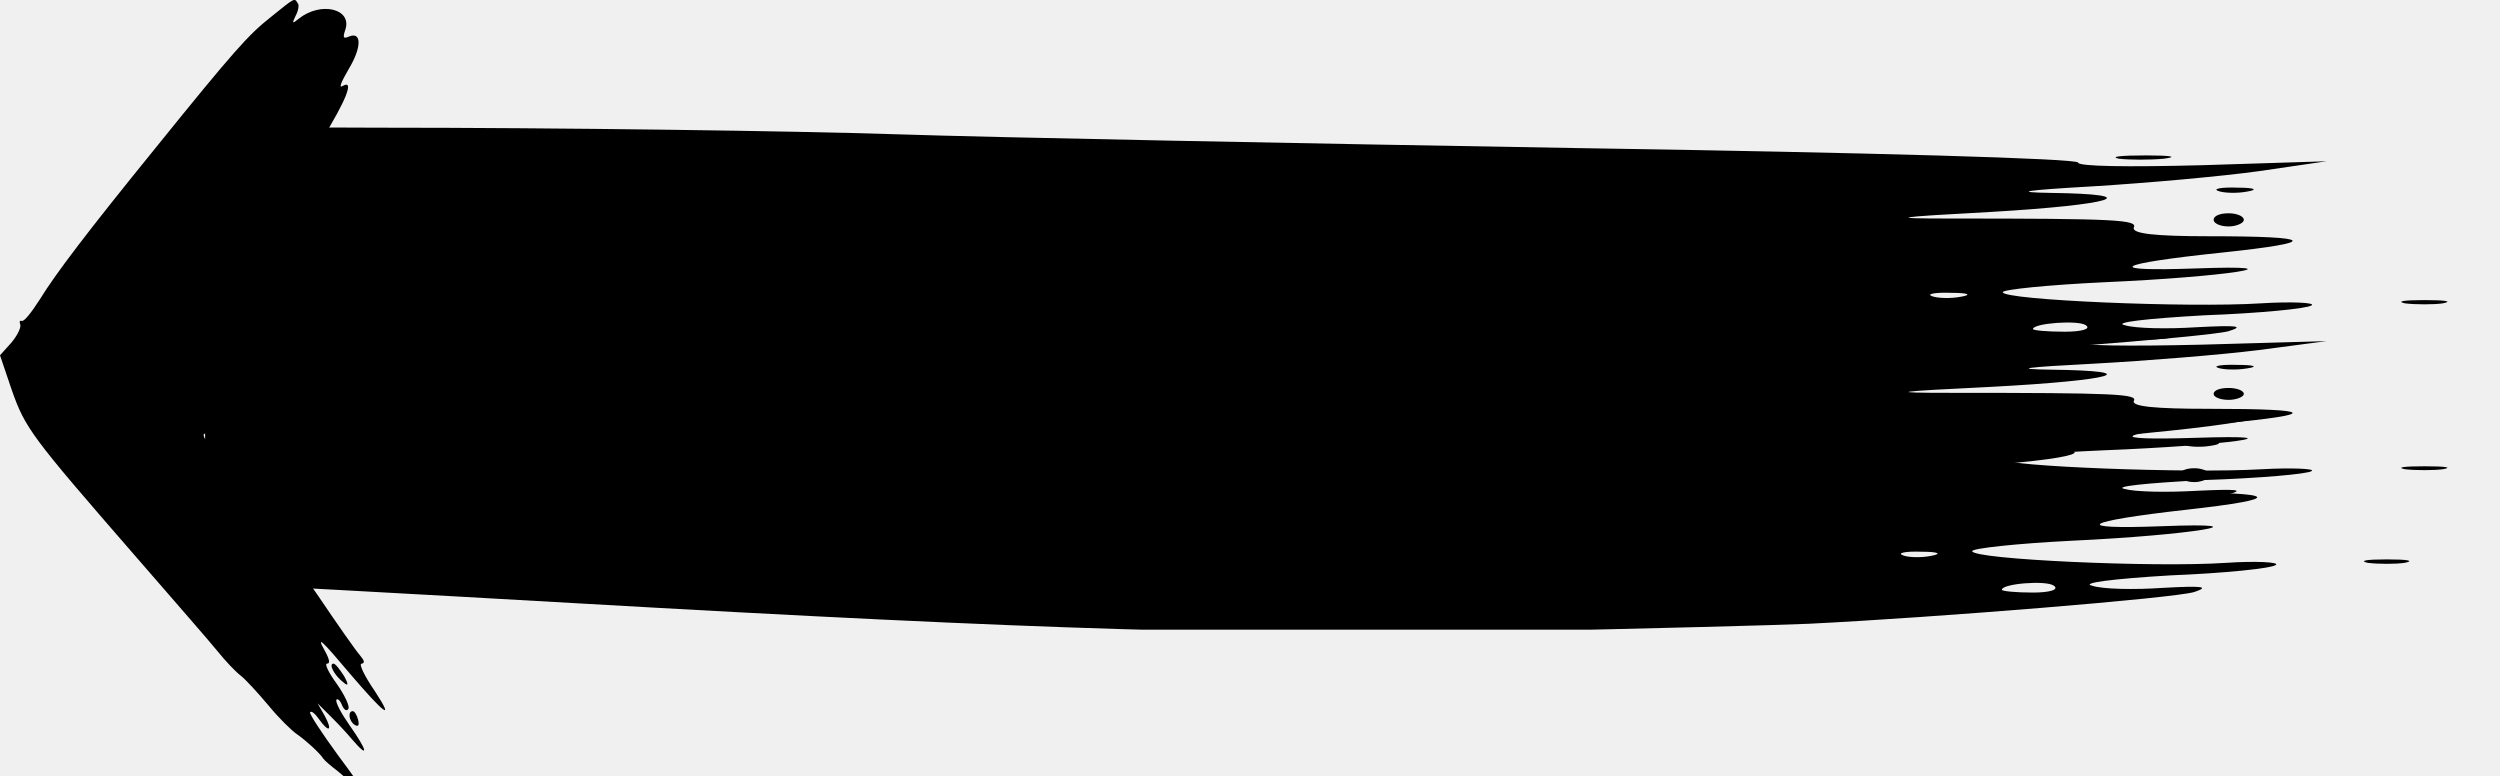
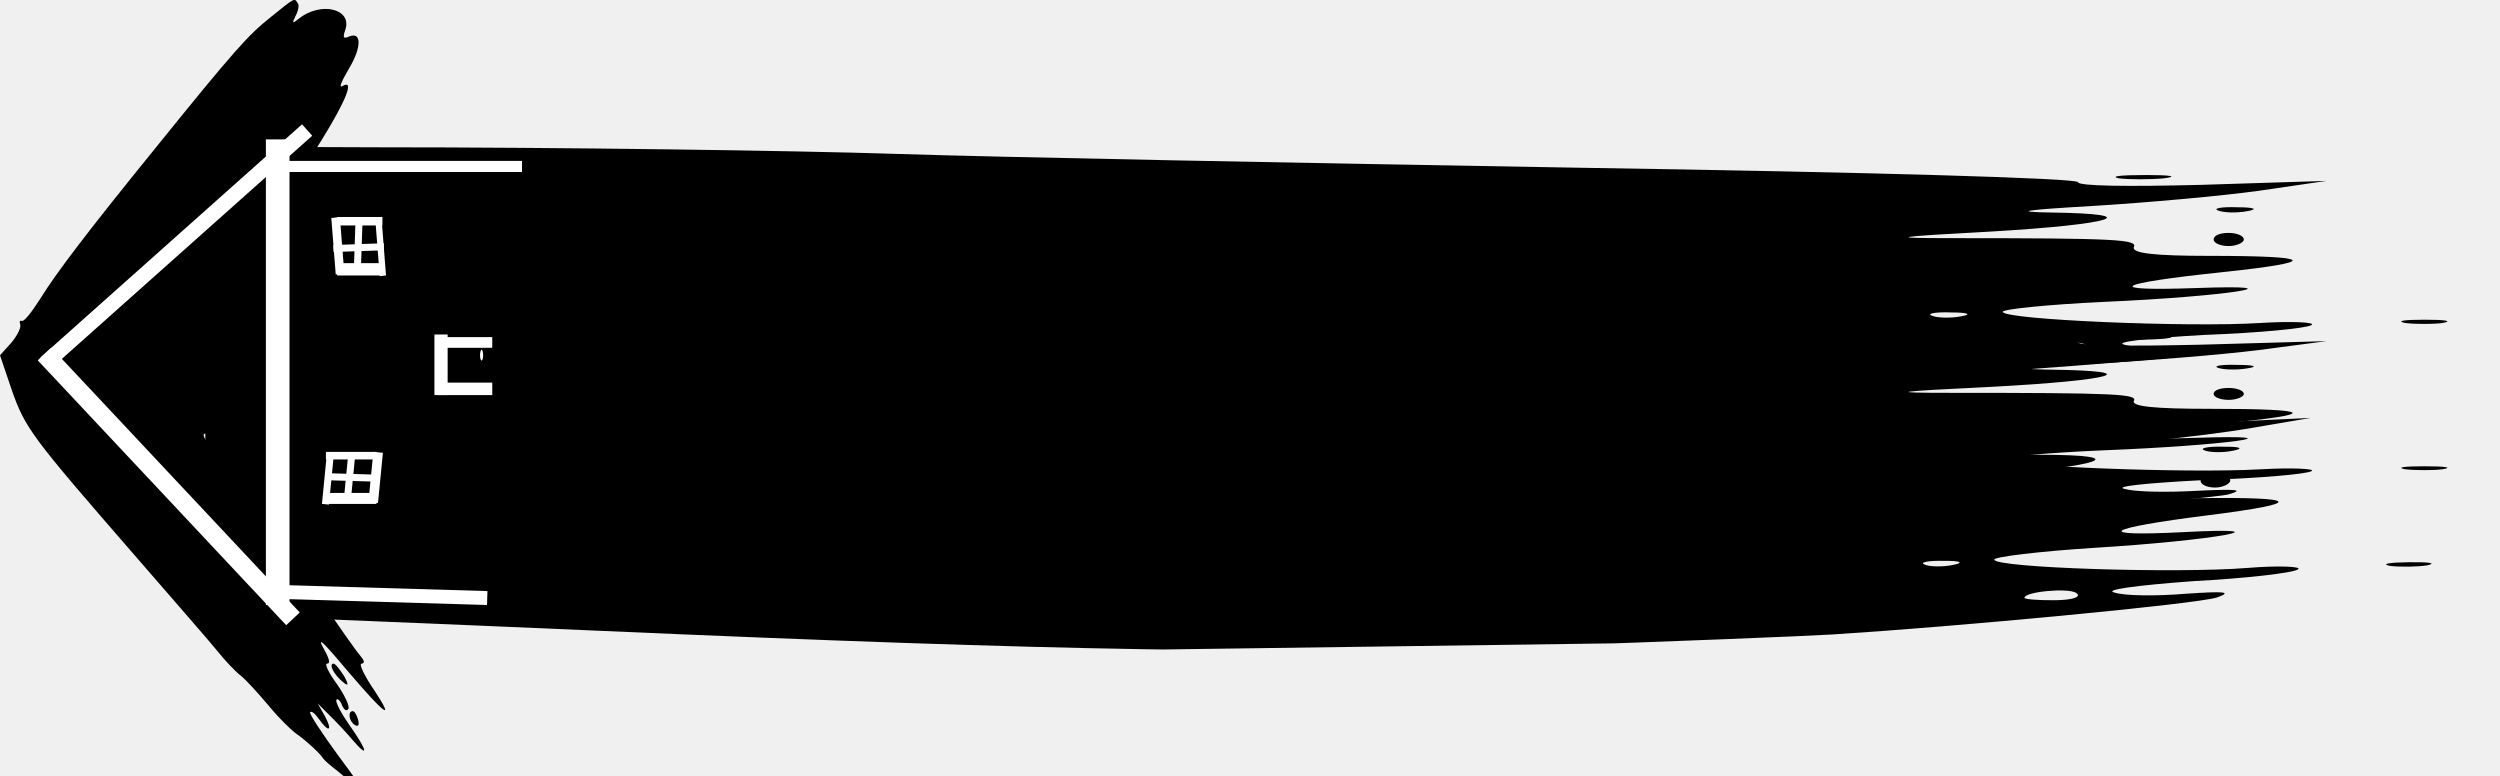
<svg xmlns="http://www.w3.org/2000/svg" id="Layer_1" version="1.1" viewBox="0 0 486.78 151">
  <defs>
    <style>
      .st0 {
        fill: none;
      }

      .st1 {
        clip-path: url(#clippath-1);
      }

      .st2 {
        clip-path: url(#clippath-2);
      }

      .st3 {
+         fill: #fff;
+       }
+ 
+       .st4 {
        clip-path: url(#clippath);
      }
    </style>
    <clipPath id="clippath">
      <rect class="st0" x="39.98" y="53.34" width="486.02" height="49.22" />
    </clipPath>
    <clipPath id="clippath-1">
-       <rect class="st0" x="39.98" y="16.91" width="486.02" height="54.56" />
+       <rect class="st0" x="39.98" y="20.73" width="486.02" height="54.56" />
    </clipPath>
    <clipPath id="clippath-2">
-       <rect class="st0" x="39.98" y="65.35" width="477.78" height="57.25" />
+       <rect class="st0" x="44.1" y="68.43" width="477.78" height="57.25" transform="translate(-1.3 3.87) rotate(-.78)" />
    </clipPath>
  </defs>
-   <path d="M58,.65c.29.35.07,1.5-.44,2.43-.73,1.5-.66,1.61.59.58,4.31-3.46,10.53-1.96,9.07,2.19-.51,1.5-.36,1.74.73,1.27,2.49-1.05,2.49,2.08,0,6.23-1.61,2.77-2.05,3.93-1.17,3.35,4.68-2.54-7.97,18.02-21.43,35l-1.83,2.19,16.46.23c9,0,20.33.58,25.23,1.16,4.83.58,19.75,1.61,33.06,2.43,14.41.81,24.35,1.85,24.35,2.54s2.41.81,6,.47l6.07-.69-3.29,1.74c-1.83.92-5.41,2.08-8.05,2.66-3.36.69-3.95,1.05-2.05,1.16,4.68.23,3.07,2.08-2.93,3.35-4.75.92-5.05,1.16-1.97,1.16,8.12,0,9.14.23,8.92,1.61-.07,1.05,1.02,1.5,3.66,1.5,5.19,0,5.41,1.05.59,2.88-5.19,1.96-5.78,3.35-1.24,2.77,5.34-.69,1.46,1.5-4.46,2.43-2.71.47-4.9,1.27-4.9,1.74,0,1.39,9,2.77,12.51,1.96,1.54-.35,2.71-.11,2.49.35-.22.58-2.56,1.39-5.19,1.74-2.85.58-4.46,1.27-3.88,1.74.51.58,2.05.69,3.51.35,1.9-.35,2.34-.23,1.54.69-1.02,1.05-12.8,4.27-19.01,5.31-1.39.23-7.97.81-14.55,1.27-12.95.81-23.33-.23-46.51-4.74-7.68-1.5-15.94-3-18.5-3.46-2.49-.47-4.54-1.16-4.54-1.61s-1.17-.58-2.63-.35c-1.54.35-2.49.11-2.27-.58.22-.58-.44-1.16-1.46-1.27-1.54-.23-1.1.69,2.78,5.65,2.56,3.24,5.49,7.17,6.51,8.66s2.63,3.82,3.66,5.2c1.02,1.27,4.9,6.81,8.63,12.24,3.66,5.43,7.31,10.63,8.05,11.44.88,1.05.95,1.5.29,1.61-.59,0,.59,2.43,2.56,5.31,4.02,6.12,1.9,4.51-4.9-3.46-5.34-6.35-6.58-7.51-4.83-4.4.95,1.74,1.1,2.54.44,2.54-.51,0,.29,1.74,1.9,3.93,1.54,2.19,2.56,4.4,2.27,4.85-.29.58-.88.23-1.24-.69s-.88-1.39-1.1-1.05c-.22.47.95,2.66,2.56,4.96,3.51,4.96,3.88,6.7.51,2.77-1.24-1.5-3.36-3.7-4.54-4.85l-2.19-2.19,1.39,2.43c1.61,3,.8,3.35-1.17.58-.73-1.05-1.46-1.61-1.68-1.27-.22.23,2.27,4.04,5.49,8.44,5.63,7.51,7.68,11.1,4.17,7.04-.88-1.05-2.78-2.77-4.17-3.93-1.39-1.05-2.71-2.19-2.93-2.54-.66-1.05-3.29-3.46-5.12-4.74-1.02-.69-3.51-3.12-5.49-5.54-2.05-2.43-4.46-5.09-5.49-5.89s-3-2.88-4.39-4.62-8.85-10.28-16.46-19.05C6.14,85.01,4.9,83.4,2.27,75.88l-2.27-6.7,2.19-2.43c1.17-1.39,1.97-3,1.75-3.58s-.07-.81.29-.69c.44.23,1.97-1.74,3.58-4.27,3.07-4.96,8.92-12.71,22.52-29.46C45.63,9.81,48.34,6.8,52.72,3.33c4.75-3.82,4.61-3.82,5.26-2.66v-.03s.01,0,.01,0ZM135.53,83.71c.22.35.88.47,1.39.11.59-.35.36-.69-.44-.69-.8-.11-1.24.23-.95.58h0ZM140.43,89.49c0,.23.66.47,1.54.47.8,0,1.32-.47,1.02-1.16-.36-.92-2.56-.35-2.56.69h0ZM146.79,59.56c-.66.23-1.68.23-2.19,0-.44-.35.07-.58,1.32-.58,1.17,0,1.61.23.88.58h0ZM150.82,65.35c-.51.35-1.17.23-1.39-.11-.29-.35.15-.69.95-.58.8,0,1.02.35.44.69h0ZM150.67,70.31c0,.58-.36,1.16-.73,1.16-.44,0-.73-.58-.73-1.16,0-.69.29-1.16.73-1.16.36,0,.73.47.73,1.16ZM160.32,84.98c-.44.23-1.32.23-1.83,0-.44-.35-.07-.58.95-.58s1.39.23.88.58ZM67,131.64c.93,1.7.85,2.08-.22,1.16-1.75-1.39-2.85-3.58-1.83-3.58.36,0,1.24,1.16,2.05,2.43h0ZM69.71,140.08c.29,1.16.07,1.5-.66,1.05-1.1-.69-1.39-2.66-.36-2.66.36,0,.8.81,1.02,1.61h0Z" />
-   <g class="st3">
+   <path d="M58,.65c.29.35.07,1.5-.44,2.43-.73,1.5-.66,1.61.59.58,4.31-3.46,10.53-1.96,9.07,2.19-.51,1.5-.36,1.74.73,1.27,2.49-1.05,2.49,2.08,0,6.23-1.61,2.77-2.05,3.93-1.17,3.35,4.68-2.54-7.97,18.02-21.43,35l-1.83,2.19,16.46.23c9,0,20.33.58,25.23,1.16,4.83.58,19.75,1.61,33.06,2.43,14.41.81,24.35,1.85,24.35,2.54s2.41.81,6,.47l6.07-.69-3.29,1.74c-1.83.92-5.41,2.08-8.05,2.66-3.36.69-3.95,1.05-2.05,1.16,4.68.23,3.07,2.08-2.93,3.35-4.75.92-5.05,1.16-1.97,1.16,8.12,0,9.14.23,8.92,1.61-.07,1.05,1.02,1.5,3.66,1.5,5.19,0,5.41,1.05.59,2.88-5.19,1.96-5.78,3.35-1.24,2.77,5.34-.69,1.46,1.5-4.46,2.43-2.71.47-4.9,1.27-4.9,1.74,0,1.39,9,2.77,12.51,1.96,1.54-.35,2.71-.11,2.49.35-.22.58-2.56,1.39-5.19,1.74-2.85.58-4.46,1.27-3.88,1.74.51.58,2.05.69,3.51.35,1.9-.35,2.34-.23,1.54.69-1.02,1.05-12.8,4.27-19.01,5.31-1.39.23-7.97.81-14.55,1.27-12.95.81-23.33-.23-46.51-4.74-7.68-1.5-15.94-3-18.5-3.46-2.49-.47-4.54-1.16-4.54-1.61s-1.17-.58-2.63-.35c-1.54.35-2.49.11-2.27-.58.22-.58-.44-1.16-1.46-1.27-1.54-.23-1.1.69,2.78,5.65,2.56,3.24,5.49,7.17,6.51,8.66s2.63,3.82,3.66,5.2c1.02,1.27,4.9,6.81,8.63,12.24,3.66,5.43,7.31,10.63,8.05,11.44.88,1.05.95,1.5.29,1.61-.59,0,.59,2.43,2.56,5.31,4.02,6.12,1.9,4.51-4.9-3.46-5.34-6.35-6.58-7.51-4.83-4.4.95,1.74,1.1,2.54.44,2.54-.51,0,.29,1.74,1.9,3.93,1.54,2.19,2.56,4.4,2.27,4.85-.29.58-.88.23-1.24-.69s-.88-1.39-1.1-1.05c-.22.47.95,2.66,2.56,4.96,3.51,4.96,3.88,6.7.51,2.77-1.24-1.5-3.36-3.7-4.54-4.85l-2.19-2.19,1.39,2.43c1.61,3,.8,3.35-1.17.58-.73-1.05-1.46-1.61-1.68-1.27-.22.23,2.27,4.04,5.49,8.44,5.63,7.51,7.68,11.1,4.17,7.04-.88-1.05-2.78-2.77-4.17-3.93-1.39-1.05-2.71-2.19-2.93-2.54-.66-1.05-3.29-3.46-5.12-4.74-1.02-.69-3.51-3.12-5.49-5.54-2.05-2.43-4.46-5.09-5.49-5.89s-3-2.88-4.39-4.62-8.85-10.28-16.46-19.05C6.14,85.01,4.9,83.4,2.27,75.88l-2.27-6.7,2.19-2.43c1.17-1.39,1.97-3,1.75-3.58s-.07-.81.29-.69c.44.23,1.97-1.74,3.58-4.27,3.07-4.96,8.92-12.71,22.52-29.46C45.63,9.81,48.34,6.8,52.72,3.33c4.75-3.82,4.61-3.82,5.26-2.66v-.03h.02ZM135.53,83.71c.22.35.88.47,1.39.11.59-.35.36-.69-.44-.69-.8-.11-1.24.23-.95.58h0ZM140.43,89.49c0,.23.66.47,1.54.47.8,0,1.32-.47,1.02-1.16-.36-.92-2.56-.35-2.56.69h0ZM146.79,59.56c-.66.23-1.68.23-2.19,0-.44-.35.07-.58,1.32-.58,1.17,0,1.61.23.88.58h-.01ZM150.82,65.35c-.51.35-1.17.23-1.39-.11-.29-.35.15-.69.95-.58.8,0,1.02.35.44.69h0ZM150.67,70.31c0,.58-.36,1.16-.73,1.16-.44,0-.73-.58-.73-1.16,0-.69.29-1.16.73-1.16.36,0,.73.47.73,1.16ZM160.32,84.98c-.44.23-1.32.23-1.83,0-.44-.35-.07-.58.95-.58s1.39.23.88.58ZM67,131.64c.93,1.7.85,2.08-.22,1.16-1.75-1.39-2.85-3.58-1.83-3.58.36,0,1.24,1.16,2.05,2.43h0ZM69.71,140.08c.29,1.16.07,1.5-.66,1.05-1.1-.69-1.39-2.66-.36-2.66.36,0,.8.81,1.02,1.61h0Z" />
+   <g class="st4">
    <path d="M65.24,7.04c1.17.35.29,1.5-1.76,2.43-2.94,1.5-2.64,1.61,2.35.58,17.3-3.46,42.24-1.96,36.37,2.19-2.05,1.5-1.46,1.74,2.94,1.27,9.97-1.05,9.97,2.08,0,6.23-6.46,2.77-8.21,3.93-4.7,3.35,18.78-2.54-31.97,18.02-85.94,35l-7.33,2.19,66,.23c36.08,0,81.55.58,101.2,1.16,19.37.58,79.2,1.61,132.58,2.43,57.78.81,97.67,1.85,97.67,2.54s9.68.81,24.05.47l24.35-.69-13.21,1.74c-7.33.92-21.7,2.08-32.27,2.66-13.49.69-15.84,1.05-8.21,1.16,18.78.23,12.32,2.08-11.73,3.35-19.07.92-20.24,1.16-7.92,1.16,32.56,0,36.67.23,35.78,1.61-.29,1.05,4.11,1.5,14.67,1.5,20.83,0,21.7,1.05,2.35,2.88-20.83,1.96-23.18,3.35-4.98,2.77,21.41-.69,5.87,1.5-17.89,2.43-10.86.47-19.65,1.27-19.65,1.74,0,1.39,36.08,2.77,50.16,1.96,6.16-.35,10.86-.11,9.97.35-.87.58-10.27,1.39-20.83,1.74-11.44.58-17.89,1.27-15.54,1.74,2.05.58,8.21.69,14.08.35,7.62-.35,9.38-.23,6.16.69-4.11,1.05-51.34,4.27-76.26,5.31-5.57.23-31.97.81-58.37,1.27-51.92.81-93.58-.23-186.55-4.74-30.8-1.5-63.94-3-74.21-3.46-9.97-.47-18.19-1.16-18.19-1.61s-4.7-.58-10.56-.35c-6.16.35-9.97.11-9.1-.58.87-.58-1.76-1.16-5.87-1.27-6.16-.23-4.4.69,11.14,5.65,10.27,3.24,22,7.17,26.11,8.66s10.56,3.82,14.67,5.2c4.11,1.27,19.65,6.81,34.61,12.24,14.67,5.43,29.34,10.63,32.27,11.44,3.52,1.05,3.81,1.5,1.17,1.61-2.35,0,2.35,2.43,10.27,5.31,16.13,6.12,7.62,4.51-19.65-3.46-21.41-6.35-26.4-7.51-19.37-4.4,3.81,1.74,4.4,2.54,1.76,2.54-2.05,0,1.17,1.74,7.62,3.93,6.16,2.19,10.27,4.4,9.1,4.85-1.17.58-3.52.23-4.98-.69s-3.52-1.39-4.4-1.05c-.87.47,3.81,2.66,10.27,4.96,14.08,4.96,15.54,6.7,2.05,2.77-4.98-1.5-13.49-3.7-18.19-4.85l-8.8-2.19,5.57,2.43c6.46,3,3.22,3.35-4.7.58-2.94-1.05-5.87-1.61-6.75-1.27-.87.23,9.1,4.04,22,8.44,22.59,7.51,30.8,11.1,16.72,7.04-3.52-1.05-11.14-2.77-16.72-3.93-5.57-1.05-10.86-2.19-11.73-2.54-2.64-1.05-13.21-3.46-20.54-4.74-4.11-.69-14.08-3.12-22-5.54-8.21-2.43-17.89-5.09-22-5.89-4.11-.81-12.03-2.88-17.6-4.62-5.57-1.74-35.49-10.28-66-19.05-79.5-22.87-84.48-24.48-95.04-32l-9.1-6.7,8.8-2.43c4.7-1.39,7.92-3,7.03-3.58s-.29-.81,1.17-.69c1.76.23,7.92-1.74,14.37-4.27,12.32-4.96,35.78-12.71,90.34-29.46C15.63,16.2,26.48,13.19,44.07,9.73c19.07-3.82,18.48-3.82,21.11-2.66l.05-.03h0ZM376.18,90.1c.87.35,3.52.47,5.57.11,2.35-.35,1.46-.69-1.76-.69-3.22-.11-4.98.23-3.81.58h0ZM395.84,95.88c0,.23,2.64.47,6.16.47,3.22,0,5.29-.47,4.11-1.16-1.46-.92-10.27-.35-10.27.69h0ZM421.35,65.96c-2.64.23-6.75.23-8.8,0-1.76-.35.29-.58,5.29-.58,4.7,0,6.46.23,3.52.58h-.01ZM437.49,71.74c-2.05.35-4.7.23-5.57-.11-1.17-.35.59-.69,3.81-.58,3.22,0,4.11.35,1.76.69h0ZM436.9,76.7c0,.58-1.46,1.16-2.94,1.16-1.76,0-2.94-.58-2.94-1.16,0-.69,1.17-1.16,2.94-1.16,1.46,0,2.94.47,2.94,1.16ZM475.62,91.37c-1.76.23-5.29.23-7.33,0-1.76-.35-.29-.58,3.81-.58s5.57.23,3.52.58ZM101.32,138.03c3.71,1.7,3.43,2.08-.87,1.16-7.03-1.39-11.44-3.58-7.33-3.58,1.46,0,4.98,1.16,8.21,2.43h0ZM112.18,146.47c1.17,1.16.29,1.5-2.64,1.05-4.4-.69-5.57-2.66-1.46-2.66,1.46,0,3.22.81,4.11,1.61h-.01Z" />
  </g>
  <g class="st1">
-     <path d="M65.24-34.4c1.17.39.29,1.66-1.76,2.69-2.94,1.66-2.64,1.79,2.35.64,17.3-3.84,42.24-2.18,36.37,2.43-2.05,1.66-1.46,1.93,2.94,1.41,9.97-1.16,9.97,2.3,0,6.91-6.46,3.07-8.21,4.36-4.7,3.71,18.78-2.82-31.97,19.98-85.94,38.79l-7.33,2.43,66,.25c36.08,0,81.55.64,101.2,1.28,19.37.64,79.2,1.79,132.58,2.69,57.78.89,97.67,2.05,97.67,2.82s9.68.89,24.05.52l24.35-.77-13.21,1.93c-7.33,1.02-21.7,2.3-32.27,2.95-13.49.77-15.84,1.16-8.21,1.28,18.78.25,12.32,2.3-11.73,3.71-19.07,1.02-20.24,1.28-7.92,1.28,32.56,0,36.67.25,35.78,1.79-.29,1.16,4.11,1.66,14.67,1.66,20.83,0,21.7,1.16,2.35,3.2-20.83,2.18-23.18,3.71-4.98,3.07,21.41-.77,5.87,1.66-17.89,2.69-10.86.52-19.65,1.41-19.65,1.93,0,1.54,36.08,3.07,50.16,2.18,6.16-.39,10.86-.13,9.97.39-.87.64-10.27,1.54-20.83,1.93-11.44.64-17.89,1.41-15.54,1.93,2.05.64,8.21.77,14.08.39,7.62-.39,9.38-.25,6.16.77-4.11,1.16-51.34,4.73-76.26,5.89-5.57.25-31.97.89-58.37,1.41-51.92.89-93.58-.25-186.55-5.25-30.8-1.66-63.94-3.32-74.21-3.84-9.97-.52-18.19-1.28-18.19-1.79s-4.7-.64-10.56-.39c-6.16.39-9.97.13-9.1-.64.87-.64-1.76-1.28-5.87-1.41-6.16-.25-4.4.77,11.14,6.27,10.27,3.59,22,7.94,26.11,9.6s10.56,4.23,14.67,5.77c4.11,1.41,19.65,7.55,34.61,13.57,14.67,6.02,29.34,11.78,32.27,12.68,3.52,1.16,3.81,1.66,1.17,1.79-2.35,0,2.35,2.69,10.27,5.89,16.13,6.78,7.62,5-19.65-3.84-21.41-7.03-26.4-8.32-19.37-4.87,3.81,1.93,4.4,2.82,1.76,2.82-2.05,0,1.17,1.93,7.62,4.36,6.16,2.43,10.27,4.87,9.1,5.37-1.17.64-3.52.25-4.98-.77s-3.52-1.54-4.4-1.16c-.87.52,3.81,2.95,10.27,5.5,14.08,5.5,15.54,7.43,2.05,3.07-4.98-1.66-13.49-4.1-18.19-5.37l-8.8-2.43,5.57,2.69c6.46,3.32,3.22,3.71-4.7.64-2.94-1.16-5.87-1.79-6.75-1.41-.87.25,9.1,4.48,22,9.35,22.59,8.32,30.8,12.3,16.72,7.8-3.52-1.16-11.14-3.07-16.72-4.36-5.57-1.16-10.86-2.43-11.73-2.82-2.64-1.16-13.21-3.84-20.54-5.25-4.11-.77-14.08-3.46-22-6.14-8.21-2.69-17.89-5.64-22-6.53-4.11-.89-12.03-3.2-17.6-5.12-5.57-1.93-35.49-11.39-66-21.12-79.5-25.35-84.48-27.14-95.04-35.47l-9.1-7.43,8.8-2.69c4.7-1.54,7.92-3.32,7.03-3.96s-.29-.89,1.17-.77c1.76.25,7.92-1.93,14.37-4.73,12.32-5.5,35.78-14.09,90.34-32.65C15.63-24.25,26.48-27.59,44.07-31.43c19.07-4.23,18.48-4.23,21.11-2.95,0,0,.05-.03.05-.03ZM376.18,57.66c.87.39,3.52.52,5.57.13,2.35-.39,1.46-.77-1.76-.77-3.22-.13-4.98.25-3.81.64h0ZM395.84,64.07c0,.25,2.64.52,6.16.52,3.22,0,5.29-.52,4.11-1.28-1.46-1.02-10.27-.39-10.27.77h0ZM421.35,30.9c-2.64.25-6.75.25-8.8,0-1.76-.39.29-.64,5.29-.64,4.7,0,6.46.25,3.52.64h-.01ZM437.49,37.31c-2.05.39-4.7.25-5.57-.13-1.17-.39.59-.77,3.81-.64,3.22,0,4.11.39,1.76.77h0ZM436.9,42.81c0,.64-1.46,1.28-2.94,1.28-1.76,0-2.94-.64-2.94-1.28,0-.77,1.17-1.28,2.94-1.28,1.46,0,2.94.52,2.94,1.28ZM475.62,59.07c-1.76.25-5.29.25-7.33,0-1.76-.39-.29-.64,3.81-.64s5.57.25,3.52.64ZM101.32,110.79c3.71,1.88,3.43,2.3-.87,1.28-7.03-1.54-11.44-3.96-7.33-3.96,1.46,0,4.98,1.28,8.21,2.69h0v-.02ZM112.18,120.15c1.17,1.28.29,1.66-2.64,1.16-4.4-.77-5.57-2.95-1.46-2.95,1.46,0,3.22.89,4.11,1.79h-.01Z" />
+     <path d="M65.24-30.58c1.17.39.29,1.66-1.76,2.69-2.94,1.66-2.64,1.79,2.35.64,17.3-3.84,42.24-2.18,36.37,2.43-2.05,1.66-1.46,1.93,2.94,1.41,9.97-1.16,9.97,2.3,0,6.91-6.46,3.07-8.21,4.36-4.7,3.71,18.78-2.82-31.97,19.98-85.94,38.79l-7.33,2.43,66,.25c36.08,0,81.55.64,101.2,1.28,19.37.64,79.2,1.79,132.58,2.69,57.78.89,97.67,2.05,97.67,2.82s9.68.89,24.05.52l24.35-.77-13.21,1.93c-7.33,1.02-21.7,2.3-32.27,2.95-13.49.77-15.84,1.16-8.21,1.28,18.78.25,12.32,2.3-11.73,3.71-19.07,1.02-20.24,1.28-7.92,1.28,32.56,0,36.67.25,35.78,1.79-.29,1.16,4.11,1.66,14.67,1.66,20.83,0,21.7,1.16,2.35,3.2-20.83,2.18-23.18,3.71-4.98,3.07,21.41-.77,5.87,1.66-17.89,2.69-10.86.52-19.65,1.41-19.65,1.93,0,1.54,36.08,3.07,50.16,2.18,6.16-.39,10.86-.13,9.97.39-.87.64-10.27,1.54-20.83,1.93-11.44.64-17.89,1.41-15.54,1.93,2.05.64,8.21.77,14.08.39,7.62-.39,9.38-.25,6.16.77-4.11,1.16-51.34,4.73-76.26,5.89-5.57.25-31.97.89-58.37,1.41-51.92.89-93.58-.25-186.55-5.25-30.8-1.66-63.94-3.32-74.21-3.84-9.97-.52-18.19-1.28-18.19-1.79s-4.7-.64-10.56-.39c-6.16.39-9.97.13-9.1-.64.87-.64-1.76-1.28-5.87-1.41-6.16-.25-4.4.77,11.14,6.27,10.27,3.59,22,7.94,26.11,9.6s10.56,4.23,14.67,5.77c4.11,1.41,19.65,7.55,34.61,13.57,14.67,6.02,29.34,11.78,32.27,12.68,3.52,1.16,3.81,1.66,1.17,1.79-2.35,0,2.35,2.69,10.27,5.89,16.13,6.78,7.62,5-19.65-3.84-21.41-7.03-26.4-8.32-19.37-4.87,3.81,1.93,4.4,2.82,1.76,2.82-2.05,0,1.17,1.93,7.62,4.36,6.16,2.43,10.27,4.87,9.1,5.37-1.17.64-3.52.25-4.98-.77s-3.52-1.54-4.4-1.16c-.87.52,3.81,2.95,10.27,5.5,14.08,5.5,15.54,7.43,2.05,3.07-4.98-1.66-13.49-4.1-18.19-5.37l-8.8-2.43,5.57,2.69c6.46,3.32,3.22,3.71-4.7.64-2.94-1.16-5.87-1.79-6.75-1.41-.87.25,9.1,4.48,22,9.35,22.59,8.32,30.8,12.3,16.72,7.8-3.52-1.16-11.14-3.07-16.72-4.36-5.57-1.16-10.86-2.43-11.73-2.82-2.64-1.16-13.21-3.84-20.54-5.25-4.11-.77-14.08-3.46-22-6.14-8.21-2.69-17.89-5.64-22-6.53s-12.03-3.2-17.6-5.12c-5.57-1.93-35.49-11.39-66-21.12-79.5-25.35-84.48-27.14-95.04-35.47l-9.1-7.43,8.8-2.69c4.7-1.54,7.92-3.32,7.03-3.96s-.29-.89,1.17-.77c1.76.25,7.92-1.93,14.37-4.73,12.32-5.5,35.78-14.09,90.34-32.65C15.63-20.43,26.48-23.77,44.07-27.61c19.07-4.23,18.48-4.23,21.11-2.95l.05-.03h0ZM376.18,61.48c.87.39,3.52.52,5.57.13,2.35-.39,1.46-.77-1.76-.77-3.22-.13-4.98.25-3.81.64h0ZM395.84,67.89c0,.25,2.64.52,6.16.52,3.22,0,5.29-.52,4.11-1.28-1.46-1.02-10.27-.39-10.27.77h0ZM421.35,34.72c-2.64.25-6.75.25-8.8,0-1.76-.39.29-.64,5.29-.64,4.7,0,6.46.25,3.52.64h-.01ZM437.49,41.13c-2.05.39-4.7.25-5.57-.13-1.17-.39.59-.77,3.81-.64,3.22,0,4.11.39,1.76.77h0ZM436.9,46.63c0,.64-1.46,1.28-2.94,1.28-1.76,0-2.94-.64-2.94-1.28,0-.77,1.17-1.28,2.94-1.28,1.46,0,2.94.52,2.94,1.28ZM475.62,62.89c-1.76.25-5.29.25-7.33,0-1.76-.39-.29-.64,3.81-.64s5.57.25,3.52.64ZM101.32,114.61c3.71,1.88,3.43,2.3-.87,1.28-7.03-1.54-11.44-3.96-7.33-3.96,1.46,0,4.98,1.28,8.21,2.69h0v-.02h0ZM112.18,123.97c1.17,1.28.29,1.66-2.64,1.16-4.4-.77-5.57-2.95-1.46-2.95,1.46,0,3.22.89,4.11,1.79,0,0-.01,0-.01,0Z" />
  </g>
  <g class="st2">
-     <path d="M64.81,11.5c1.15.41.28,1.74-1.73,2.83-2.89,1.74-2.59,1.87,2.31.67,17.01-4.03,41.52-2.29,35.75,2.55-2.01,1.74-1.44,2.02,2.89,1.48,9.8-1.22,9.8,2.42,0,7.25-6.35,3.22-8.07,4.57-4.62,3.9,18.46-2.96-31.43,20.96-84.48,40.71l-7.21,2.55,64.88.26c35.47,0,80.16.67,99.48,1.35,19.04.67,77.85,1.87,130.33,2.83,56.8.94,96.02,2.15,96.02,2.96s9.52.94,23.64.54l23.94-.81-12.98,2.02c-7.21,1.07-21.33,2.42-31.72,3.09-13.26.81-15.57,1.22-8.07,1.35,18.46.26,12.11,2.42-11.53,3.9-18.74,1.07-19.9,1.35-7.79,1.35,32.01,0,36.05.26,35.17,1.87-.28,1.22,4.04,1.74,14.42,1.74,20.47,0,21.33,1.22,2.31,3.35-20.47,2.29-22.78,3.9-4.9,3.22,21.05-.81,5.77,1.74-17.59,2.83-10.67.54-19.32,1.48-19.32,2.02,0,1.61,35.47,3.22,49.31,2.29,6.05-.41,10.67-.13,9.8.41-.86.67-10.1,1.61-20.47,2.02-11.25.67-17.59,1.48-15.28,2.02,2.01.67,8.07.81,13.84.41,7.49-.41,9.22-.26,6.05.81-4.04,1.22-50.47,4.97-74.97,6.18-5.48.26-31.43.94-57.38,1.48-51.04.94-91.99-.26-183.39-5.51-30.27-1.74-62.86-3.49-72.95-4.03-9.8-.54-17.88-1.35-17.88-1.87s-4.62-.67-10.38-.41c-6.05.41-9.8.13-8.94-.67.86-.67-1.73-1.35-5.77-1.48-6.05-.26-4.32.81,10.95,6.58,10.1,3.77,21.63,8.34,25.67,10.08s10.38,4.44,14.42,6.05c4.04,1.48,19.32,7.93,34.02,14.24,14.42,6.31,28.84,12.36,31.72,13.3,3.46,1.22,3.75,1.74,1.15,1.87-2.31,0,2.31,2.83,10.1,6.18,15.86,7.12,7.49,5.25-19.32-4.03-21.05-7.38-25.95-8.73-19.04-5.11,3.75,2.02,4.32,2.96,1.73,2.96-2.01,0,1.15,2.02,7.49,4.57,6.05,2.55,10.1,5.11,8.94,5.64-1.15.67-3.46.26-4.9-.81s-3.46-1.61-4.32-1.22c-.86.54,3.75,3.09,10.1,5.77,13.84,5.77,15.28,7.79,2.01,3.22-4.9-1.74-13.26-4.31-17.88-5.64l-8.65-2.55,5.48,2.83c6.35,3.49,3.17,3.9-4.62.67-2.89-1.22-5.77-1.87-6.63-1.48-.86.26,8.94,4.7,21.63,9.82,22.21,8.73,30.27,12.91,16.43,8.19-3.46-1.22-10.95-3.22-16.43-4.57-5.48-1.22-10.67-2.55-11.53-2.96-2.59-1.22-12.98-4.03-20.19-5.51-4.04-.81-13.84-3.63-21.63-6.45-8.07-2.83-17.59-5.92-21.63-6.86s-11.83-3.35-17.31-5.38-34.89-11.95-64.88-22.16c-78.15-26.6-83.05-28.48-93.43-37.23l-8.94-7.79,8.65-2.83c4.62-1.61,7.79-3.49,6.91-4.16s-.28-.94,1.15-.81c1.73.26,7.79-2.02,14.12-4.97,12.11-5.77,35.17-14.78,88.81-34.27C16.04,22.15,26.71,18.65,44,14.62c18.74-4.44,18.16-4.44,20.76-3.09l.05-.03h0ZM370.48,108.11c.86.41,3.46.54,5.48.13,2.31-.41,1.44-.81-1.73-.81-3.17-.13-4.9.26-3.75.67h0ZM389.8,114.84c0,.26,2.59.54,6.05.54,3.17,0,5.2-.54,4.04-1.35-1.44-1.07-10.1-.41-10.1.81h0ZM414.87,80.03c-2.59.26-6.63.26-8.65,0-1.73-.41.28-.67,5.2-.67,4.62,0,6.35.26,3.46.67h-.01ZM430.74,86.75c-2.01.41-4.62.26-5.48-.13-1.15-.41.58-.81,3.75-.67,3.17,0,4.04.41,1.73.81h0ZM430.17,92.52c0,.67-1.44,1.35-2.89,1.35-1.73,0-2.89-.67-2.89-1.35,0-.81,1.15-1.35,2.89-1.35,1.44,0,2.89.54,2.89,1.35ZM468.23,109.59c-1.73.26-5.2.26-7.21,0-1.73-.41-.28-.67,3.75-.67s5.48.26,3.46.67ZM100.28,163.87c3.65,1.97,3.37,2.42-.86,1.35-6.91-1.61-11.25-4.16-7.21-4.16,1.44,0,4.9,1.35,8.07,2.83h0v-.02ZM110.96,173.68c1.15,1.35.28,1.74-2.59,1.22-4.32-.81-5.48-3.09-1.44-3.09,1.44,0,3.17.94,4.04,1.87h-.01Z" />
+     <path d="M67.82,17.51c1.16.39.3,1.74-1.69,2.85-2.87,1.78-2.56,1.91,2.32.64,16.95-4.26,41.48-2.86,35.78,2.06-1.99,1.77-1.41,2.04,2.91,1.44,9.78-1.35,9.83,2.29.1,7.25-6.31,3.31-8.01,4.68-4.57,3.96,18.42-3.21-31.14,21.39-83.92,41.86l-7.17,2.65,64.88-.63c35.47-.48,80.16-.42,99.49,0,19.05.41,77.87.81,130.36,1.05,56.81.16,96.04.84,96.05,1.65s9.53.81,23.65.22l23.93-1.14-12.95,2.2c-7.19,1.17-21.29,2.71-31.67,3.52-13.25.99-15.55,1.43-8.05,1.46,18.46,0,12.14,2.25-11.48,4.06-18.72,1.33-19.88,1.62-7.77,1.46,32.01-.44,36.05-.23,35.19,1.39-.26,1.22,4.06,1.68,14.44,1.54,20.47-.28,21.34.93,2.36,3.32-20.44,2.57-22.72,4.21-4.86,3.29,21.04-1.1,5.79,1.66-17.55,3.07-10.66.69-19.3,1.74-19.29,2.28.02,1.61,35.51,2.74,49.34,1.62,6.04-.49,10.67-.28,9.8.28-.85.68-10.08,1.75-20.44,2.3-11.24.82-17.57,1.72-15.25,2.23,2.02.64,8.08.7,13.84.22,7.48-.51,9.22-.39,6.06.73-4.02,1.28-50.4,5.66-74.88,7.2-5.48.33-31.41,1.37-57.35,2.26-51.02,1.64-91.98,1-183.45-3.01-30.29-1.33-62.9-2.63-73-3.03-9.81-.41-17.9-1.11-17.9-1.63s-4.63-.61-10.38-.27c-6.04.49-9.8.26-8.95-.55.85-.68-1.75-1.33-5.79-1.4-6.05-.18-4.31.87,11.04,6.43,10.15,3.63,21.74,8.04,25.81,9.73s10.44,4.3,14.5,5.85c4.06,1.42,19.43,7.67,34.21,13.77,14.5,6.11,29.01,11.97,31.9,12.87,3.48,1.17,3.77,1.69,1.18,1.85-2.31.03,2.35,2.8,10.18,6.04,15.96,6.9,7.56,5.15-19.37-3.77-21.15-7.09-26.07-8.38-19.11-4.85,3.78,1.97,4.36,2.9,1.77,2.94-2.01.03,1.18,2,7.55,4.47,6.08,2.47,10.17,4.97,9.02,5.52-1.14.69-3.46.31-4.91-.74s-3.48-1.56-4.34-1.16c-.85.55,3.79,3.04,10.18,5.63,13.92,5.58,15.38,7.58,2.05,3.19-4.92-1.67-13.32-4.13-17.96-5.4l-8.68-2.43,5.52,2.75c6.4,3.4,3.22,3.86-4.61.73-2.91-1.18-5.79-1.79-6.65-1.39-.86.27,9,4.58,21.76,9.52,22.33,8.43,30.44,12.5,16.54,7.97-3.48-1.17-10.99-3.07-16.49-4.35-5.5-1.15-10.7-2.4-11.57-2.8-2.61-1.18-13.03-3.85-20.26-5.23-4.05-.75-13.89-3.44-21.72-6.15-8.11-2.72-17.67-5.68-21.72-6.56s-11.87-3.19-17.38-5.14-35.05-11.47-65.18-21.27c-78.51-25.53-83.43-27.34-93.93-35.95l-9.05-7.67,8.61-2.95c4.6-1.67,7.74-3.6,6.85-4.25s-.29-.94,1.14-.83c1.73.24,7.76-2.13,14.05-5.16,12.03-5.93,34.97-15.26,88.33-35.48C19.2,28.82,29.83,25.18,47.06,20.91c18.68-4.7,18.1-4.69,20.72-3.37l.05-.03h0ZM374.78,109.94c.87.4,3.47.49,5.48.06,2.3-.44,1.43-.83-1.74-.79-3.17-.09-4.9.33-3.74.72h0ZM394.19,116.41c0,.26,2.6.5,6.06.46,3.17-.04,5.19-.61,4.02-1.41-1.45-1.05-10.1-.27-10.09.95h.01ZM418.79,81.26c-2.59.3-6.63.35-8.65.12-1.74-.39.27-.67,5.19-.74,4.62-.06,6.35.17,3.47.62h-.01ZM434.75,87.76c-2,.44-4.62.32-5.48-.06-1.16-.39.57-.82,3.74-.72,3.17-.04,4.05.35,1.74.79h0ZM434.26,93.54c0,.67-1.42,1.37-2.87,1.39-1.73.02-2.9-.63-2.91-1.31-.01-.81,1.13-1.37,2.87-1.39,1.44-.02,2.9.5,2.91,1.31ZM472.55,110.09c-1.73.28-5.2.33-7.21.1-1.74-.39-.29-.67,3.74-.72s5.48.19,3.47.62ZM105.37,169.38c3.68,1.92,3.4,2.37-.84,1.36-6.93-1.52-11.31-4.01-7.27-4.06,1.44-.02,4.92,1.28,8.11,2.72h0v-.02ZM116.18,179.05c1.17,1.33.3,1.74-2.57,1.26-4.33-.75-5.52-3.01-1.48-3.07,1.44-.02,3.18.9,4.07,1.81h-.01Z" />
  </g>
+   <rect class="st3" x="51.77" y="27.14" width="4.6" height="90.66" transform="translate(108.14 144.94) rotate(-180)" />
+   <rect class="st3" x="31.05" y="59.36" width="3.62" height="70.71" transform="translate(-55.91 48.11) rotate(-43.17)" />
+   <rect class="st3" x="32.84" y="13.91" width="2.98" height="68.22" transform="translate(21.33 105.59) rotate(-131.71)" />
+   <rect class="st3" x="71.95" y="94.24" width="2.71" height="43.15" transform="translate(-44.61 185.69) rotate(-88.32)" />
+   <rect class="st3" x="77.15" y="8.99" width="2.16" height="46.83" transform="translate(45.82 110.64) rotate(-90)" />
+   <g>
+     <rect class="st3" x="67.3" y="92.14" width="2.14" height="9.83" transform="translate(165.43 28.68) rotate(90)" />
+     <rect class="st3" x="67.64" y="83.8" width="1.47" height="9.83" transform="translate(157.09 20.35) rotate(90)" />
+     <rect class="st3" x="63.15" y="88.38" width="1.37" height="9.83" transform="translate(118.29 192.36) rotate(-174.41)" />
+     <rect class="st3" x="72.2" y="88.05" width="1.87" height="9.83" transform="translate(136.88 192.61) rotate(-174.41)" />
+   </g>
+   <rect class="st3" x="85.16" y="74.5" width="10.69" height="2.43" />
+   <rect class="st3" x="85.99" y="65.64" width="9.86" height="2.08" />
+   <rect class="st3" x="84.6" y="65.14" width="2.57" height="11.79" transform="translate(171.76 142.06) rotate(-180)" />
+   <ellipse class="st3" cx="93.77" cy="69.15" rx=".3" ry="1.05" />
+   <rect class="st3" x="67.37" y="88.05" width="1.37" height="9.83" transform="translate(126.73 192.11) rotate(-174.41)" />
+   <rect class="st3" x="67.69" y="88.05" width="1.37" height="9.83" transform="translate(-26.56 158.58) rotate(-88.32)" />
+   <g>
+     <rect class="st3" x="68.85" y="48.03" width="2.4" height="8.82" transform="translate(122.49 -17.61) rotate(90)" />
+     <rect class="st3" x="69.23" y="38.66" width="1.65" height="8.82" transform="translate(113.12 -26.98) rotate(90)" />
+     <polygon class="st3" points="75.16 53.63 73.94 53.78 73.08 42.79 74.3 42.64 75.16 53.63" />
+     <polygon class="st3" points="67.04 53.23 65.37 53.44 64.51 42.45 66.18 42.25 67.04 53.23" />
+   </g>
+   <rect class="st3" x="69.05" y="43.32" width="1.37" height="9.83" transform="translate(137.79 98.8) rotate(-178.06)" />
+   <rect class="st3" x="69.15" y="43.3" width="1.37" height="9.83" transform="translate(24.04 119.66) rotate(-91.96)" />
</svg>
